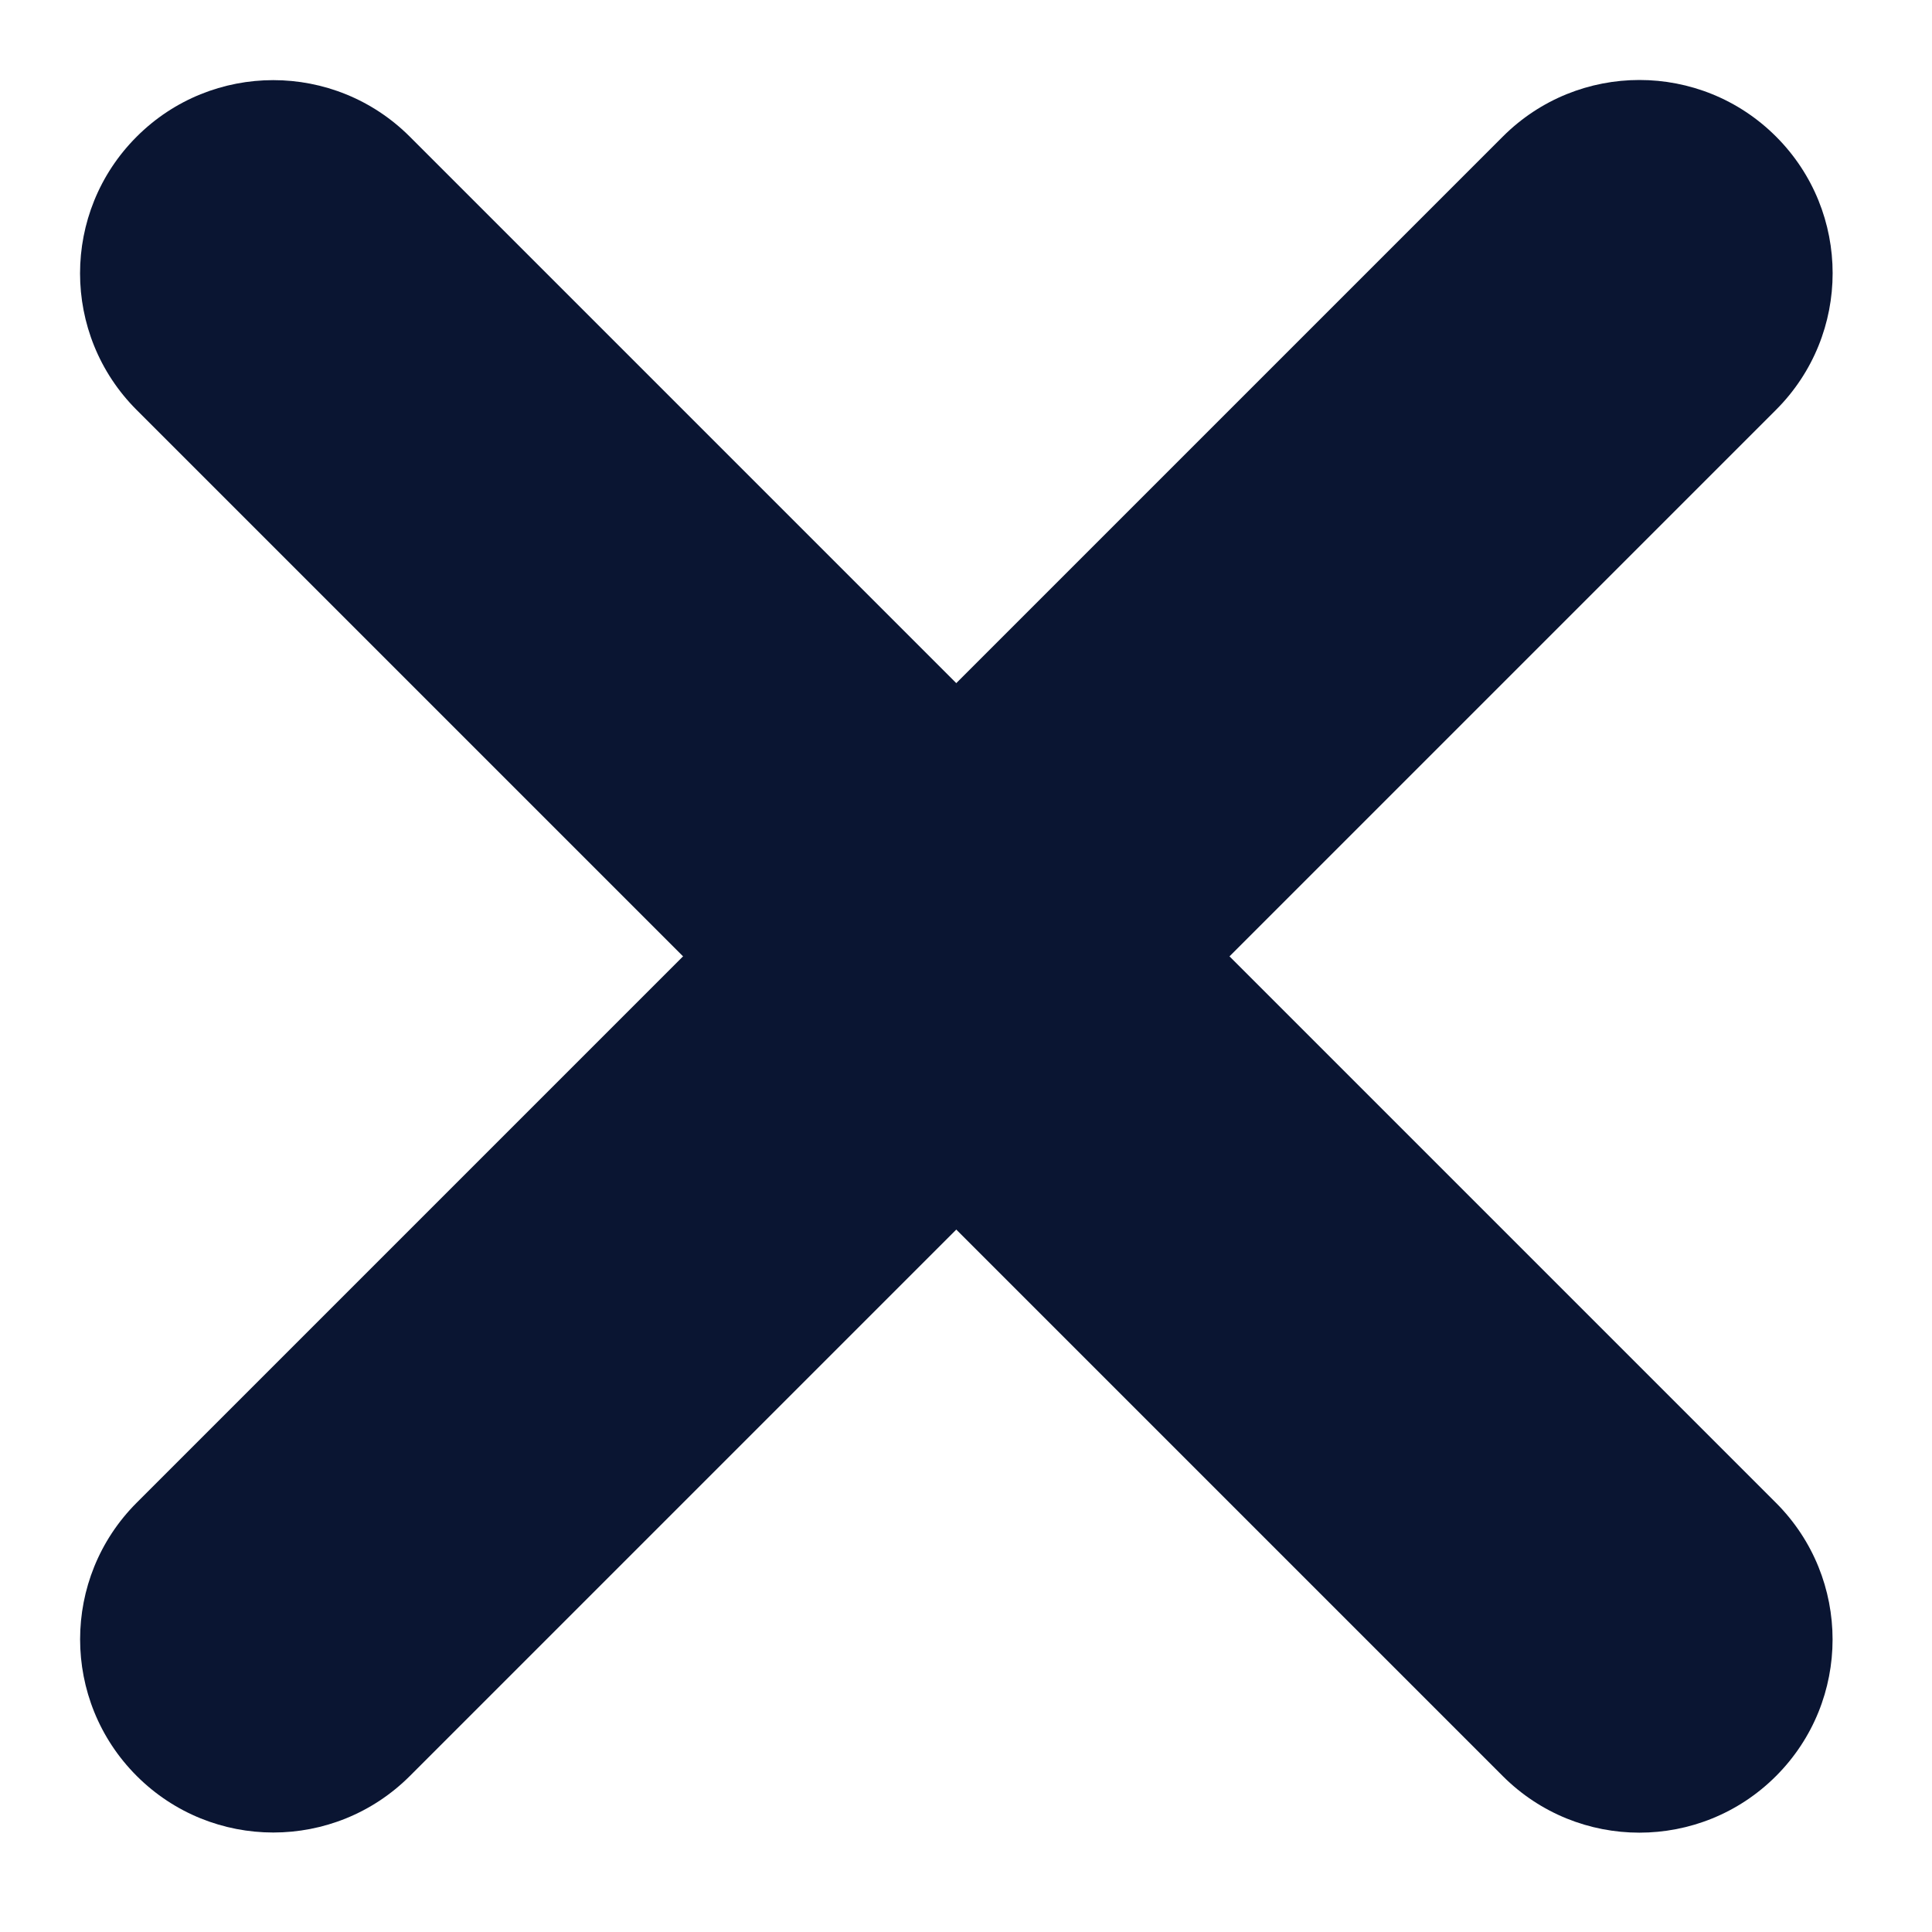
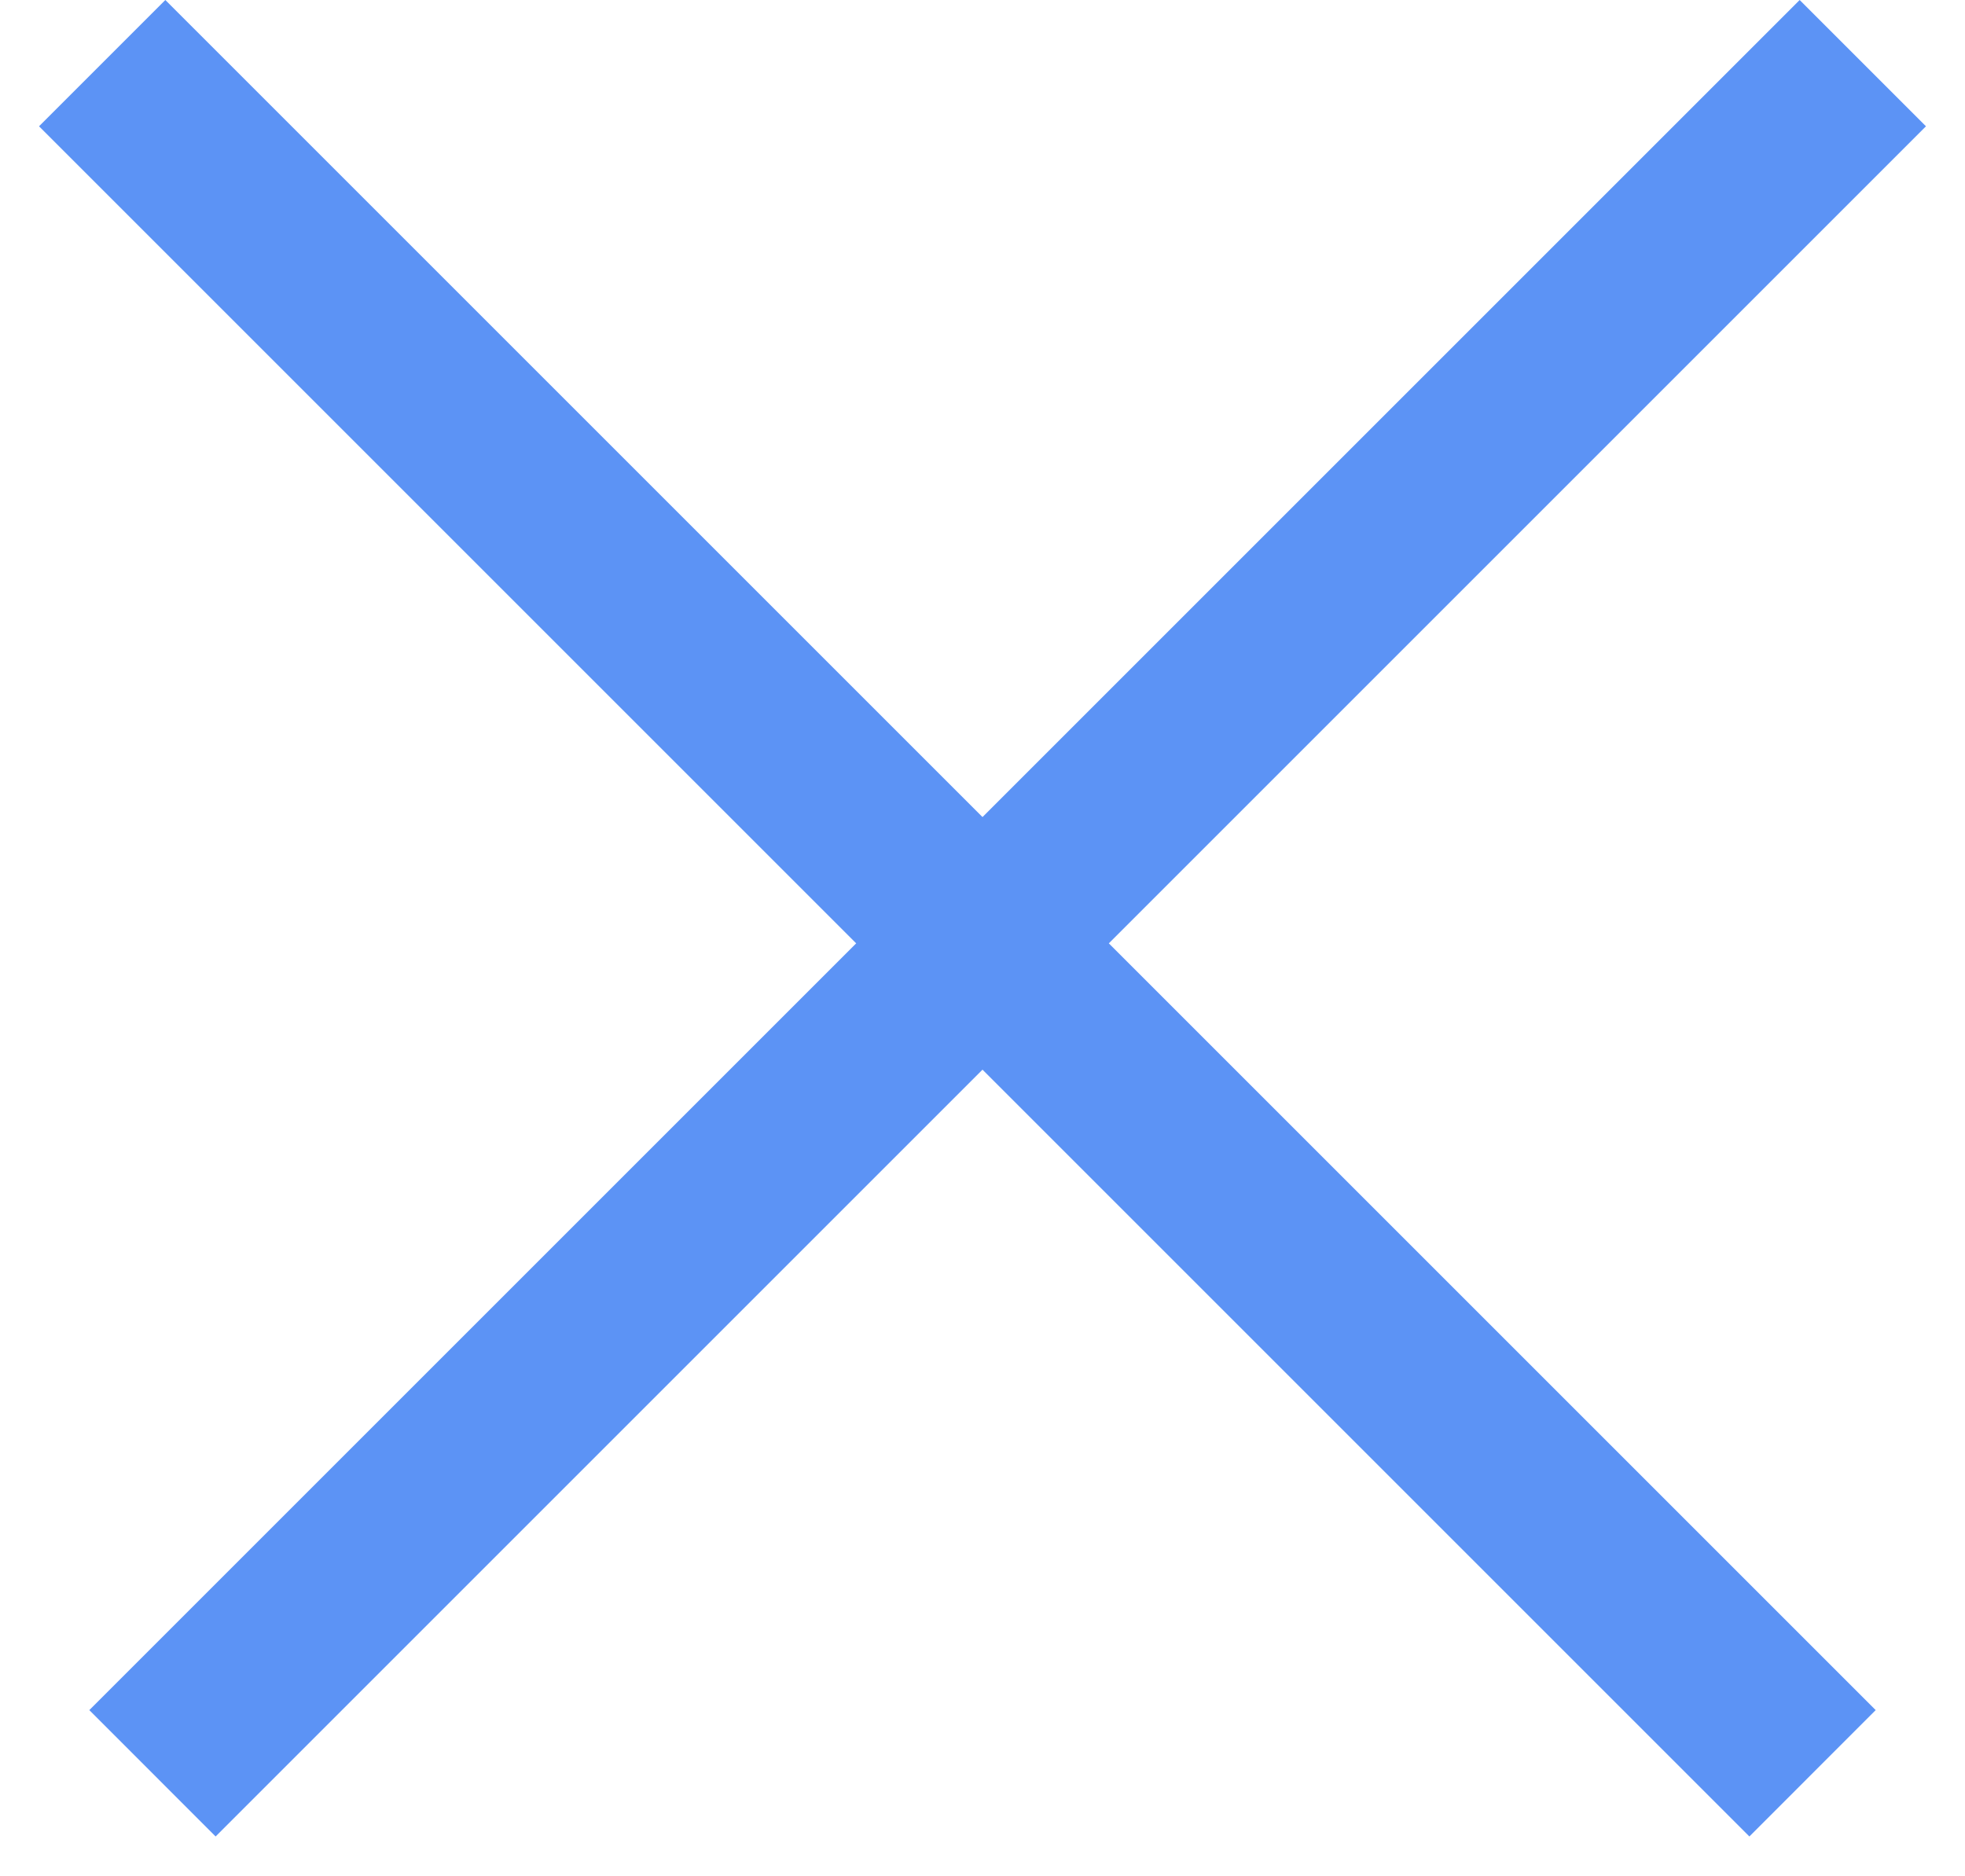
- <svg xmlns="http://www.w3.org/2000/svg" width="25" height="25" viewBox="0 0 25 25" fill="none">
-   <rect y="3.537" width="5" height="30" rx="2.5" transform="rotate(-45 0 3.53657)" fill="#0A1532" />
-   <rect x="3.537" y="24.749" width="5" height="30" rx="2.5" transform="rotate(-135 3.53662 24.7487)" fill="#0A1532" />
+ <svg xmlns="http://www.w3.org/2000/svg" width="22" height="21" viewBox="0 0 22 21" fill="none">
+   <path d="M21 19.148L1.851 -0L0.437 1.414L19.586 20.563L21 19.148Z" fill="#5C93F5" />
+   <path d="M1 19.148L20.149 -0L21.563 1.414L2.414 20.563L1 19.148Z" fill="#5C93F5" />
</svg>
